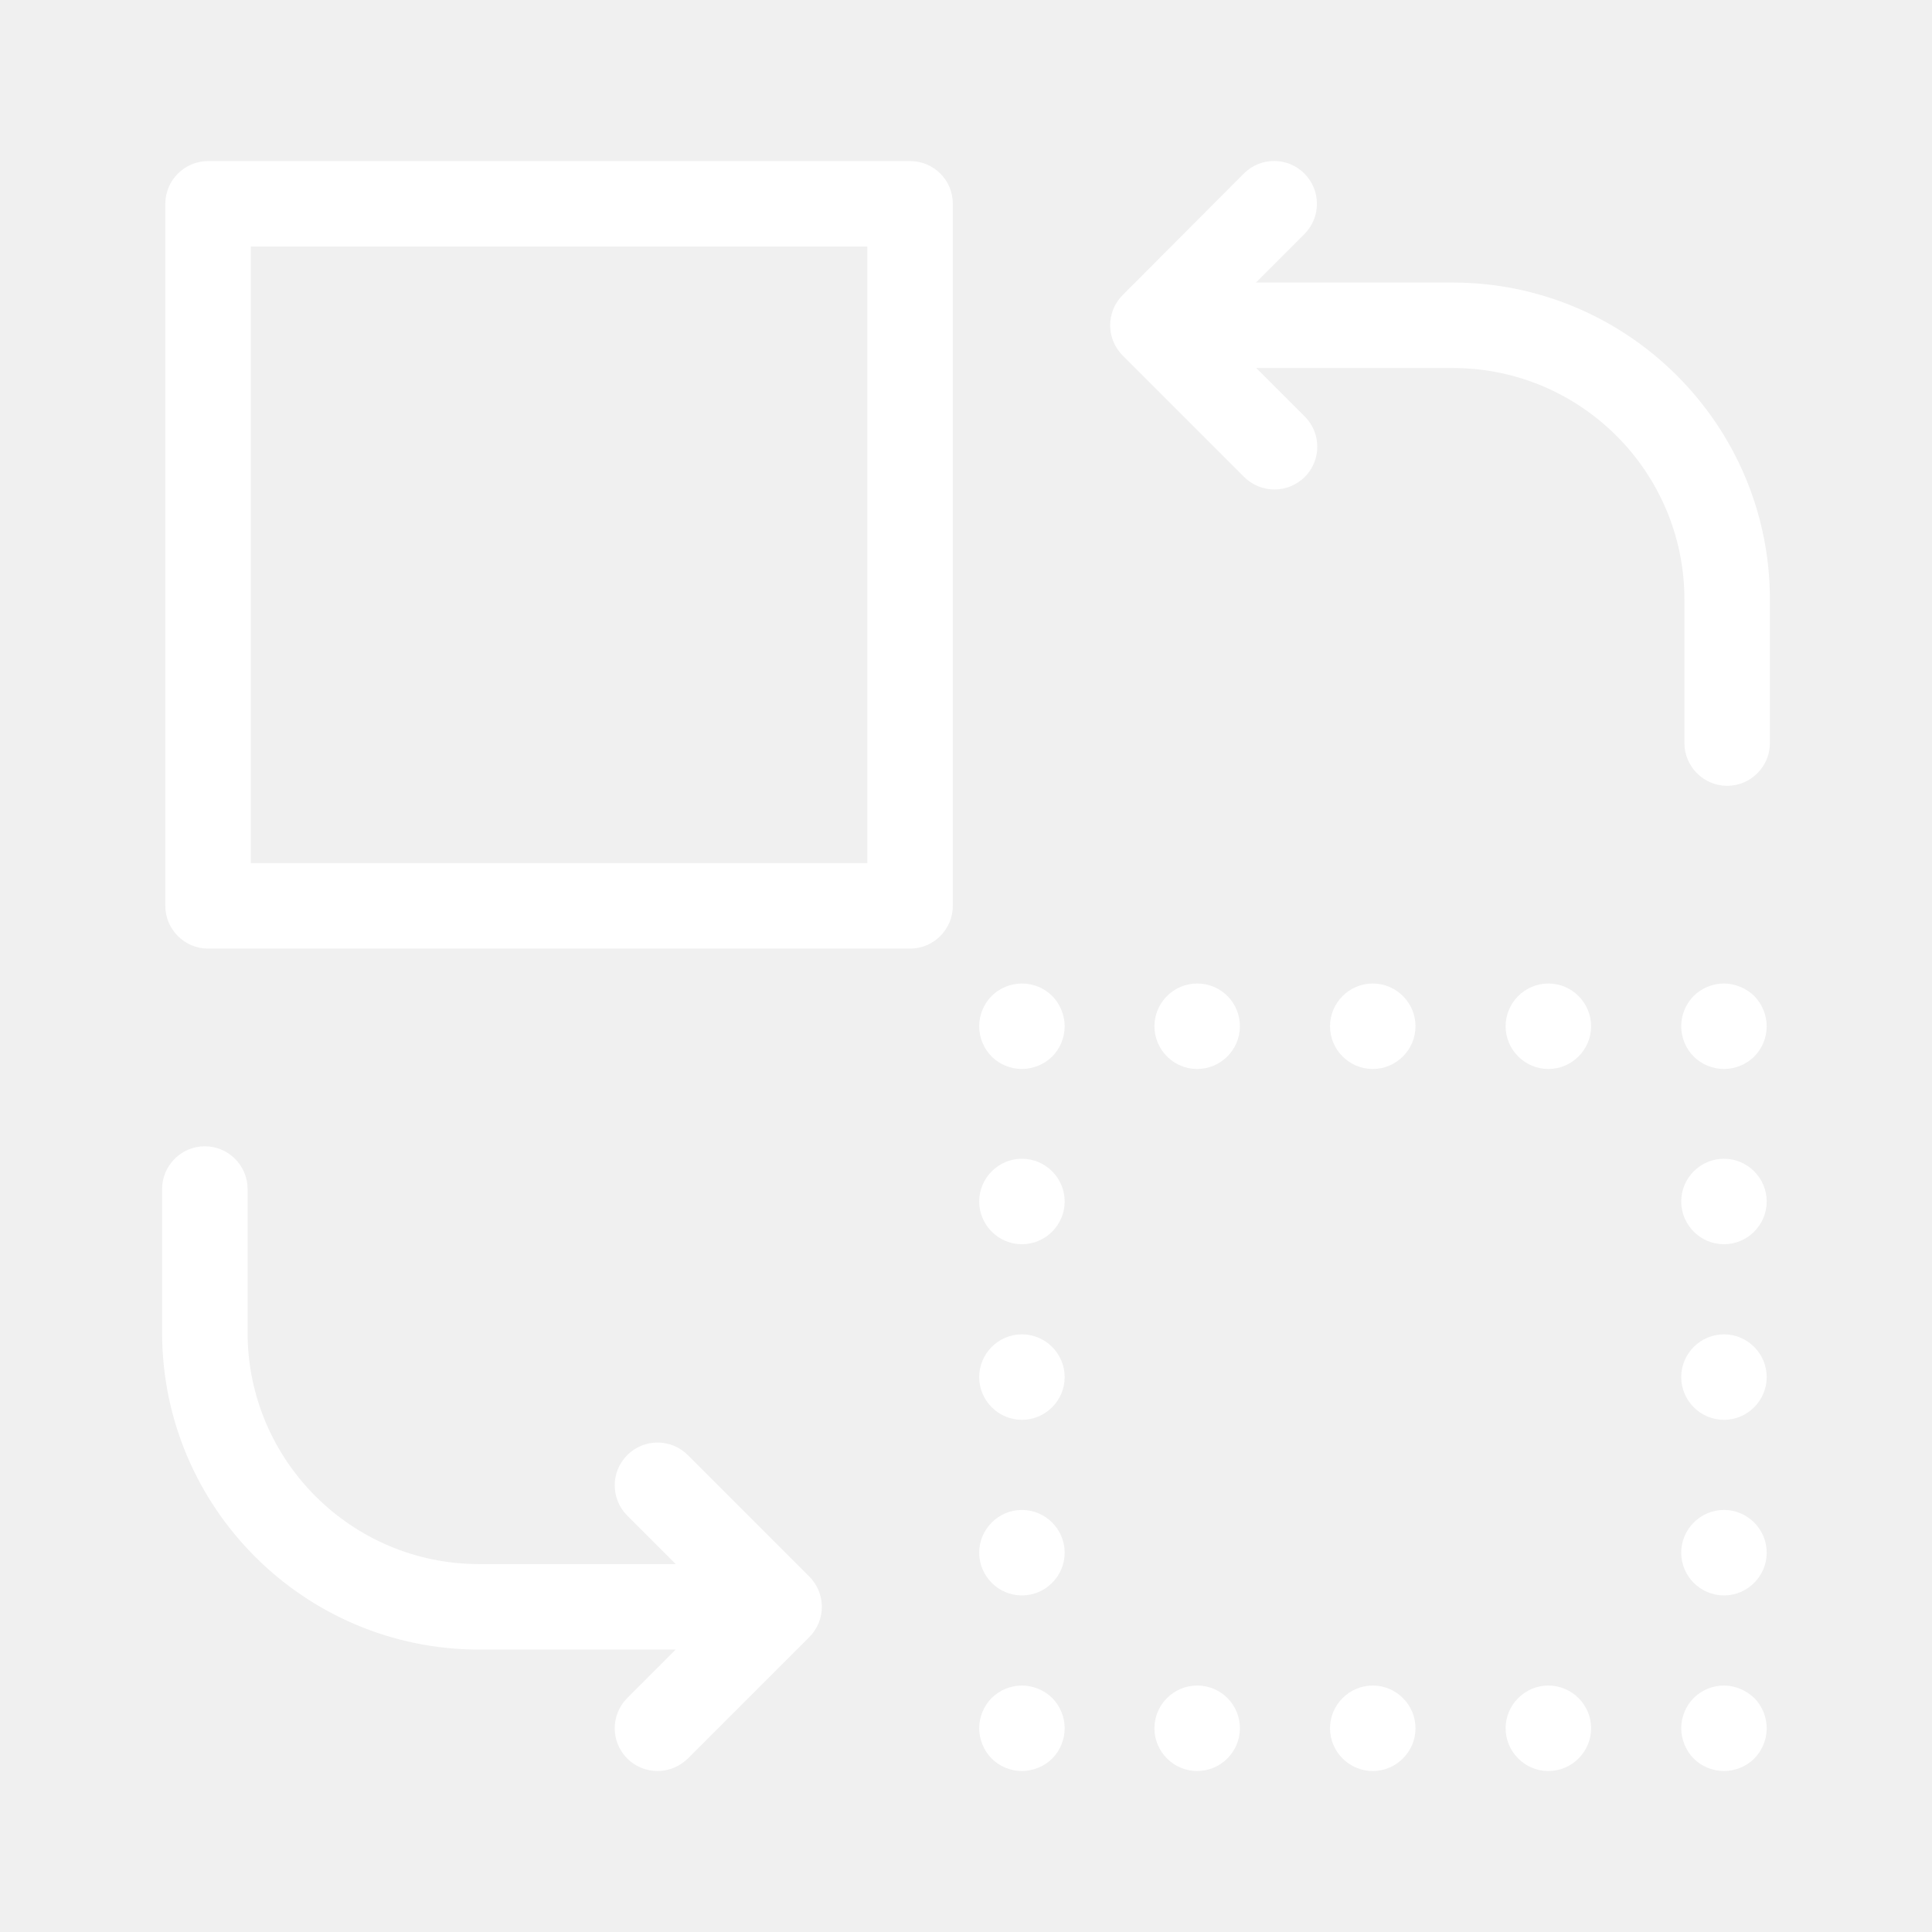
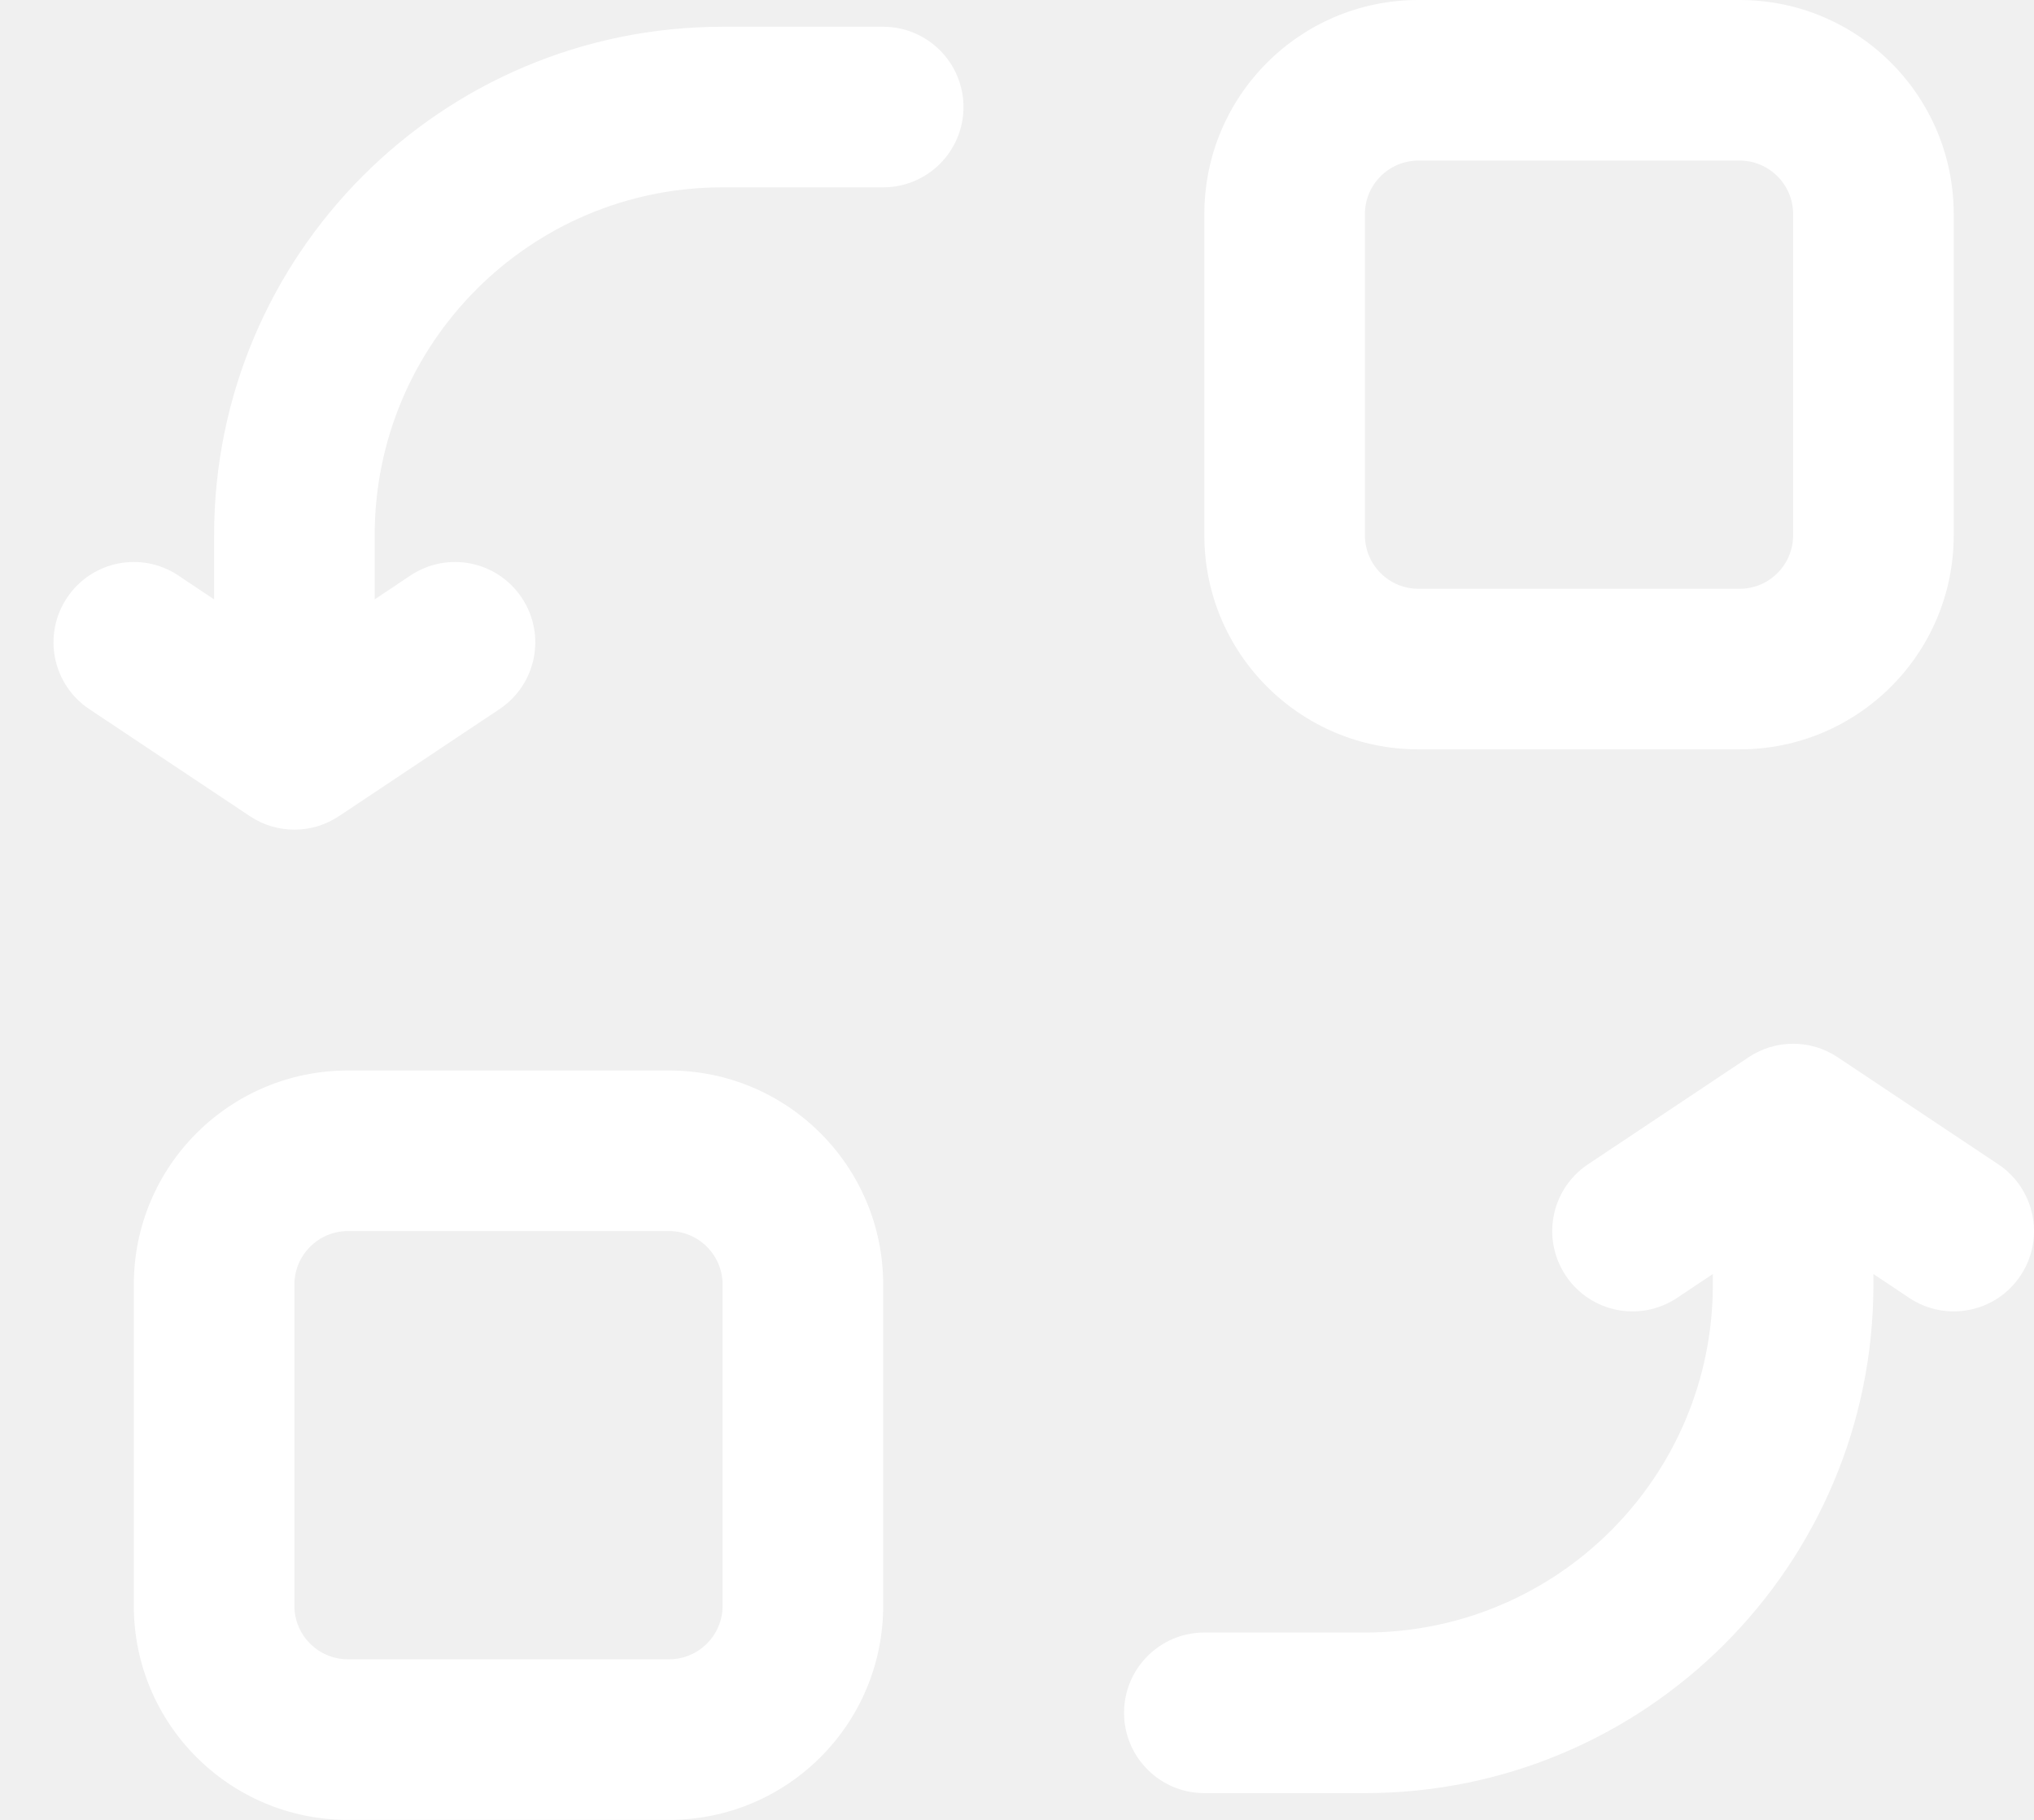
- <svg xmlns="http://www.w3.org/2000/svg" fill="#FFFFFF" height="800px" width="800px" version="1.1" id="Capa_1" viewBox="-45.2 -45.2 542.42 542.42" xml:space="preserve" stroke="#FFFFFF" stroke-width="0.005" transform="rotate(0)">
-   <g id="SVGRepo_bgCarrier" stroke-width="0" />
-   <g id="SVGRepo_tracerCarrier" stroke-linecap="round" stroke-linejoin="round" />
-   <g id="SVGRepo_iconCarrier">
-     <g>
-       <g>
-         <path d="M147.912,363.325c-4.7-4.7-12.3-4.7-17,0c-4.7,4.7-4.7,12.3,0,17l13.6,13.6h-55.2c-35.9,0-65-29.2-65-65v-40.3 c0-6.6-5.4-12-12-12s-12,5.4-12,12v40.3c0,49.1,39.9,89,89,89h55.2l-13.6,13.6c-4.7,4.7-4.7,12.3,0,17c2.3,2.3,5.4,3.5,8.5,3.5 s6.1-1.2,8.5-3.5l34.1-34.1c4.7-4.7,4.7-12.3,0-17L147.912,363.325z" />
-         <path d="M210.312,0.025h-197.1c-6.6,0-12,5.4-12,12v197.1c0,6.6,5.4,12,12,12h197.1c6.6,0,12-5.4,12-12v-197.1 C222.312,5.425,217.012,0.025,210.312,0.025z M198.312,197.125h-173.1v-173.1h173.1V197.125z" />
-         <path d="M362.612,34.125h-55.2l13.6-13.6c4.7-4.7,4.7-12.3,0-17s-12.3-4.7-17,0l-34,34.1c-4.7,4.7-4.7,12.3,0,17l34.1,34.1 c2.3,2.3,5.4,3.5,8.5,3.5s6.1-1.2,8.5-3.5c4.7-4.7,4.7-12.3,0-17l-13.6-13.6h55.2c35.9,0,65,29.2,65,65v40.3c0,6.6,5.4,12,12,12 s12-5.4,12-12v-40.3C451.712,74.025,411.712,34.125,362.612,34.125z" />
-         <path d="M438.812,428.025c-3.2,0-6.3,1.3-8.5,3.5s-3.5,5.3-3.5,8.5c0,3.1,1.3,6.3,3.5,8.5s5.3,3.5,8.5,3.5s6.3-1.3,8.5-3.5 s3.5-5.3,3.5-8.5s-1.3-6.3-3.5-8.5C445.012,429.325,441.912,428.025,438.812,428.025z" />
-         <path d="M389.512,428.025c-6.6,0-12,5.4-12,12s5.4,12,12,12s12-5.4,12-12S396.112,428.025,389.512,428.025z" />
-         <path d="M290.912,428.025c-6.6,0-12,5.4-12,12s5.4,12,12,12s12-5.4,12-12S297.612,428.025,290.912,428.025z" />
-         <path d="M340.212,428.025c-6.6,0-12,5.4-12,12s5.4,12,12,12s12-5.4,12-12S346.812,428.025,340.212,428.025z" />
-         <path d="M241.713,428.025c-3.2,0-6.3,1.3-8.5,3.5s-3.5,5.3-3.5,8.5c0,3.1,1.3,6.3,3.5,8.5s5.3,3.5,8.5,3.5c3.1,0,6.3-1.3,8.5-3.5 s3.5-5.3,3.5-8.5s-1.3-6.3-3.5-8.5S244.812,428.025,241.713,428.025z" />
-         <path d="M241.713,378.725c-6.6,0-12,5.4-12,12s5.4,12,12,12s12-5.4,12-12S248.312,378.725,241.713,378.725z" />
-         <path d="M241.713,329.425c-6.6,0-12,5.4-12,12s5.4,12,12,12s12-5.4,12-12S248.312,329.425,241.713,329.425z" />
-         <path d="M241.713,280.125c-6.6,0-12,5.4-12,12s5.4,12,12,12s12-5.4,12-12S248.312,280.125,241.713,280.125z" />
-         <path d="M241.713,230.925c-3.2,0-6.3,1.3-8.5,3.5s-3.5,5.3-3.5,8.5s1.3,6.3,3.5,8.5s5.3,3.5,8.5,3.5c3.1,0,6.3-1.3,8.5-3.5 s3.5-5.3,3.5-8.5c0-3.1-1.3-6.3-3.5-8.5C247.912,232.125,244.812,230.925,241.713,230.925z" />
-         <path d="M389.512,230.925c-6.6,0-12,5.4-12,12s5.4,12,12,12s12-5.4,12-12S396.112,230.925,389.512,230.925z" />
-         <path d="M340.212,230.925c-6.6,0-12,5.4-12,12s5.4,12,12,12s12-5.4,12-12S346.812,230.925,340.212,230.925z" />
-         <path d="M290.912,230.925c-6.6,0-12,5.4-12,12s5.4,12,12,12s12-5.4,12-12S297.612,230.925,290.912,230.925z" />
-         <path d="M438.812,230.925c-3.2,0-6.3,1.3-8.5,3.5s-3.5,5.3-3.5,8.5s1.3,6.3,3.5,8.5s5.3,3.5,8.5,3.5s6.3-1.3,8.5-3.5 s3.5-5.3,3.5-8.5c0-3.1-1.3-6.3-3.5-8.5C445.012,232.225,441.912,230.925,438.812,230.925z" />
-         <path d="M438.812,280.125c-6.6,0-12,5.4-12,12s5.4,12,12,12s12-5.4,12-12S445.412,280.125,438.812,280.125z" />
-         <path d="M438.812,378.725c-6.6,0-12,5.4-12,12s5.4,12,12,12s12-5.4,12-12S445.412,378.725,438.812,378.725z" />
-         <path d="M438.812,329.425c-6.6,0-12,5.4-12,12s5.4,12,12,12s12-5.4,12-12S445.412,329.425,438.812,329.425z" />
-       </g>
-     </g>
-   </g>
+ <svg xmlns="http://www.w3.org/2000/svg" width="19" height="17" viewBox="0 0 19 17" fill="none">
+   <path fill-rule="evenodd" clip-rule="evenodd" d="M16.25 1.5H13.25C12.974 1.5 12.75 1.724 12.75 2V5C12.75 5.276 12.974 5.5 13.25 5.5H16.25C16.526 5.5 16.75 5.276 16.75 5V2C16.75 1.724 16.526 1.5 16.25 1.5ZM13.25 0C12.145 0 11.25 0.895 11.25 2V5C11.25 6.105 12.145 7 13.25 7H16.25C17.355 7 18.25 6.105 18.25 5V2C18.25 0.895 17.355 0 16.25 0H13.25ZM2 5C2 2.377 4.127 0.25 6.75 0.25H8.25C8.664 0.25 9 0.586 9 1C9 1.414 8.664 1.75 8.25 1.75H6.75C4.955 1.75 3.5 3.205 3.5 5V5.599L3.834 5.376C4.179 5.146 4.644 5.239 4.874 5.584C5.104 5.929 5.011 6.394 4.666 6.624L3.166 7.624C2.914 7.792 2.586 7.792 2.334 7.624L0.834 6.624C0.489 6.394 0.396 5.929 0.626 5.584C0.856 5.239 1.321 5.146 1.666 5.376L2 5.599V5ZM17.166 9.876L18.666 10.876C19.011 11.106 19.104 11.571 18.874 11.916C18.644 12.261 18.179 12.354 17.834 12.124L17.5 11.901V12C17.5 14.623 15.373 16.75 12.75 16.75H11.25C10.836 16.75 10.5 16.414 10.5 16C10.5 15.586 10.836 15.25 11.25 15.25H12.75C14.545 15.25 16 13.795 16 12V11.901L15.666 12.124C15.321 12.354 14.856 12.261 14.626 11.916C14.396 11.571 14.489 11.106 14.834 10.876L16.334 9.876C16.586 9.708 16.914 9.708 17.166 9.876ZM3.25 11.5H6.25C6.526 11.5 6.75 11.724 6.75 12V15C6.75 15.276 6.526 15.5 6.25 15.5H3.25C2.974 15.5 2.75 15.276 2.75 15V12C2.75 11.724 2.974 11.5 3.25 11.5ZM1.25 12C1.25 10.895 2.145 10 3.25 10H6.25C7.355 10 8.25 10.895 8.25 12V15C8.25 16.105 7.355 17 6.25 17H3.25C2.145 17 1.25 16.105 1.25 15V12Z" fill="white" />
</svg>
